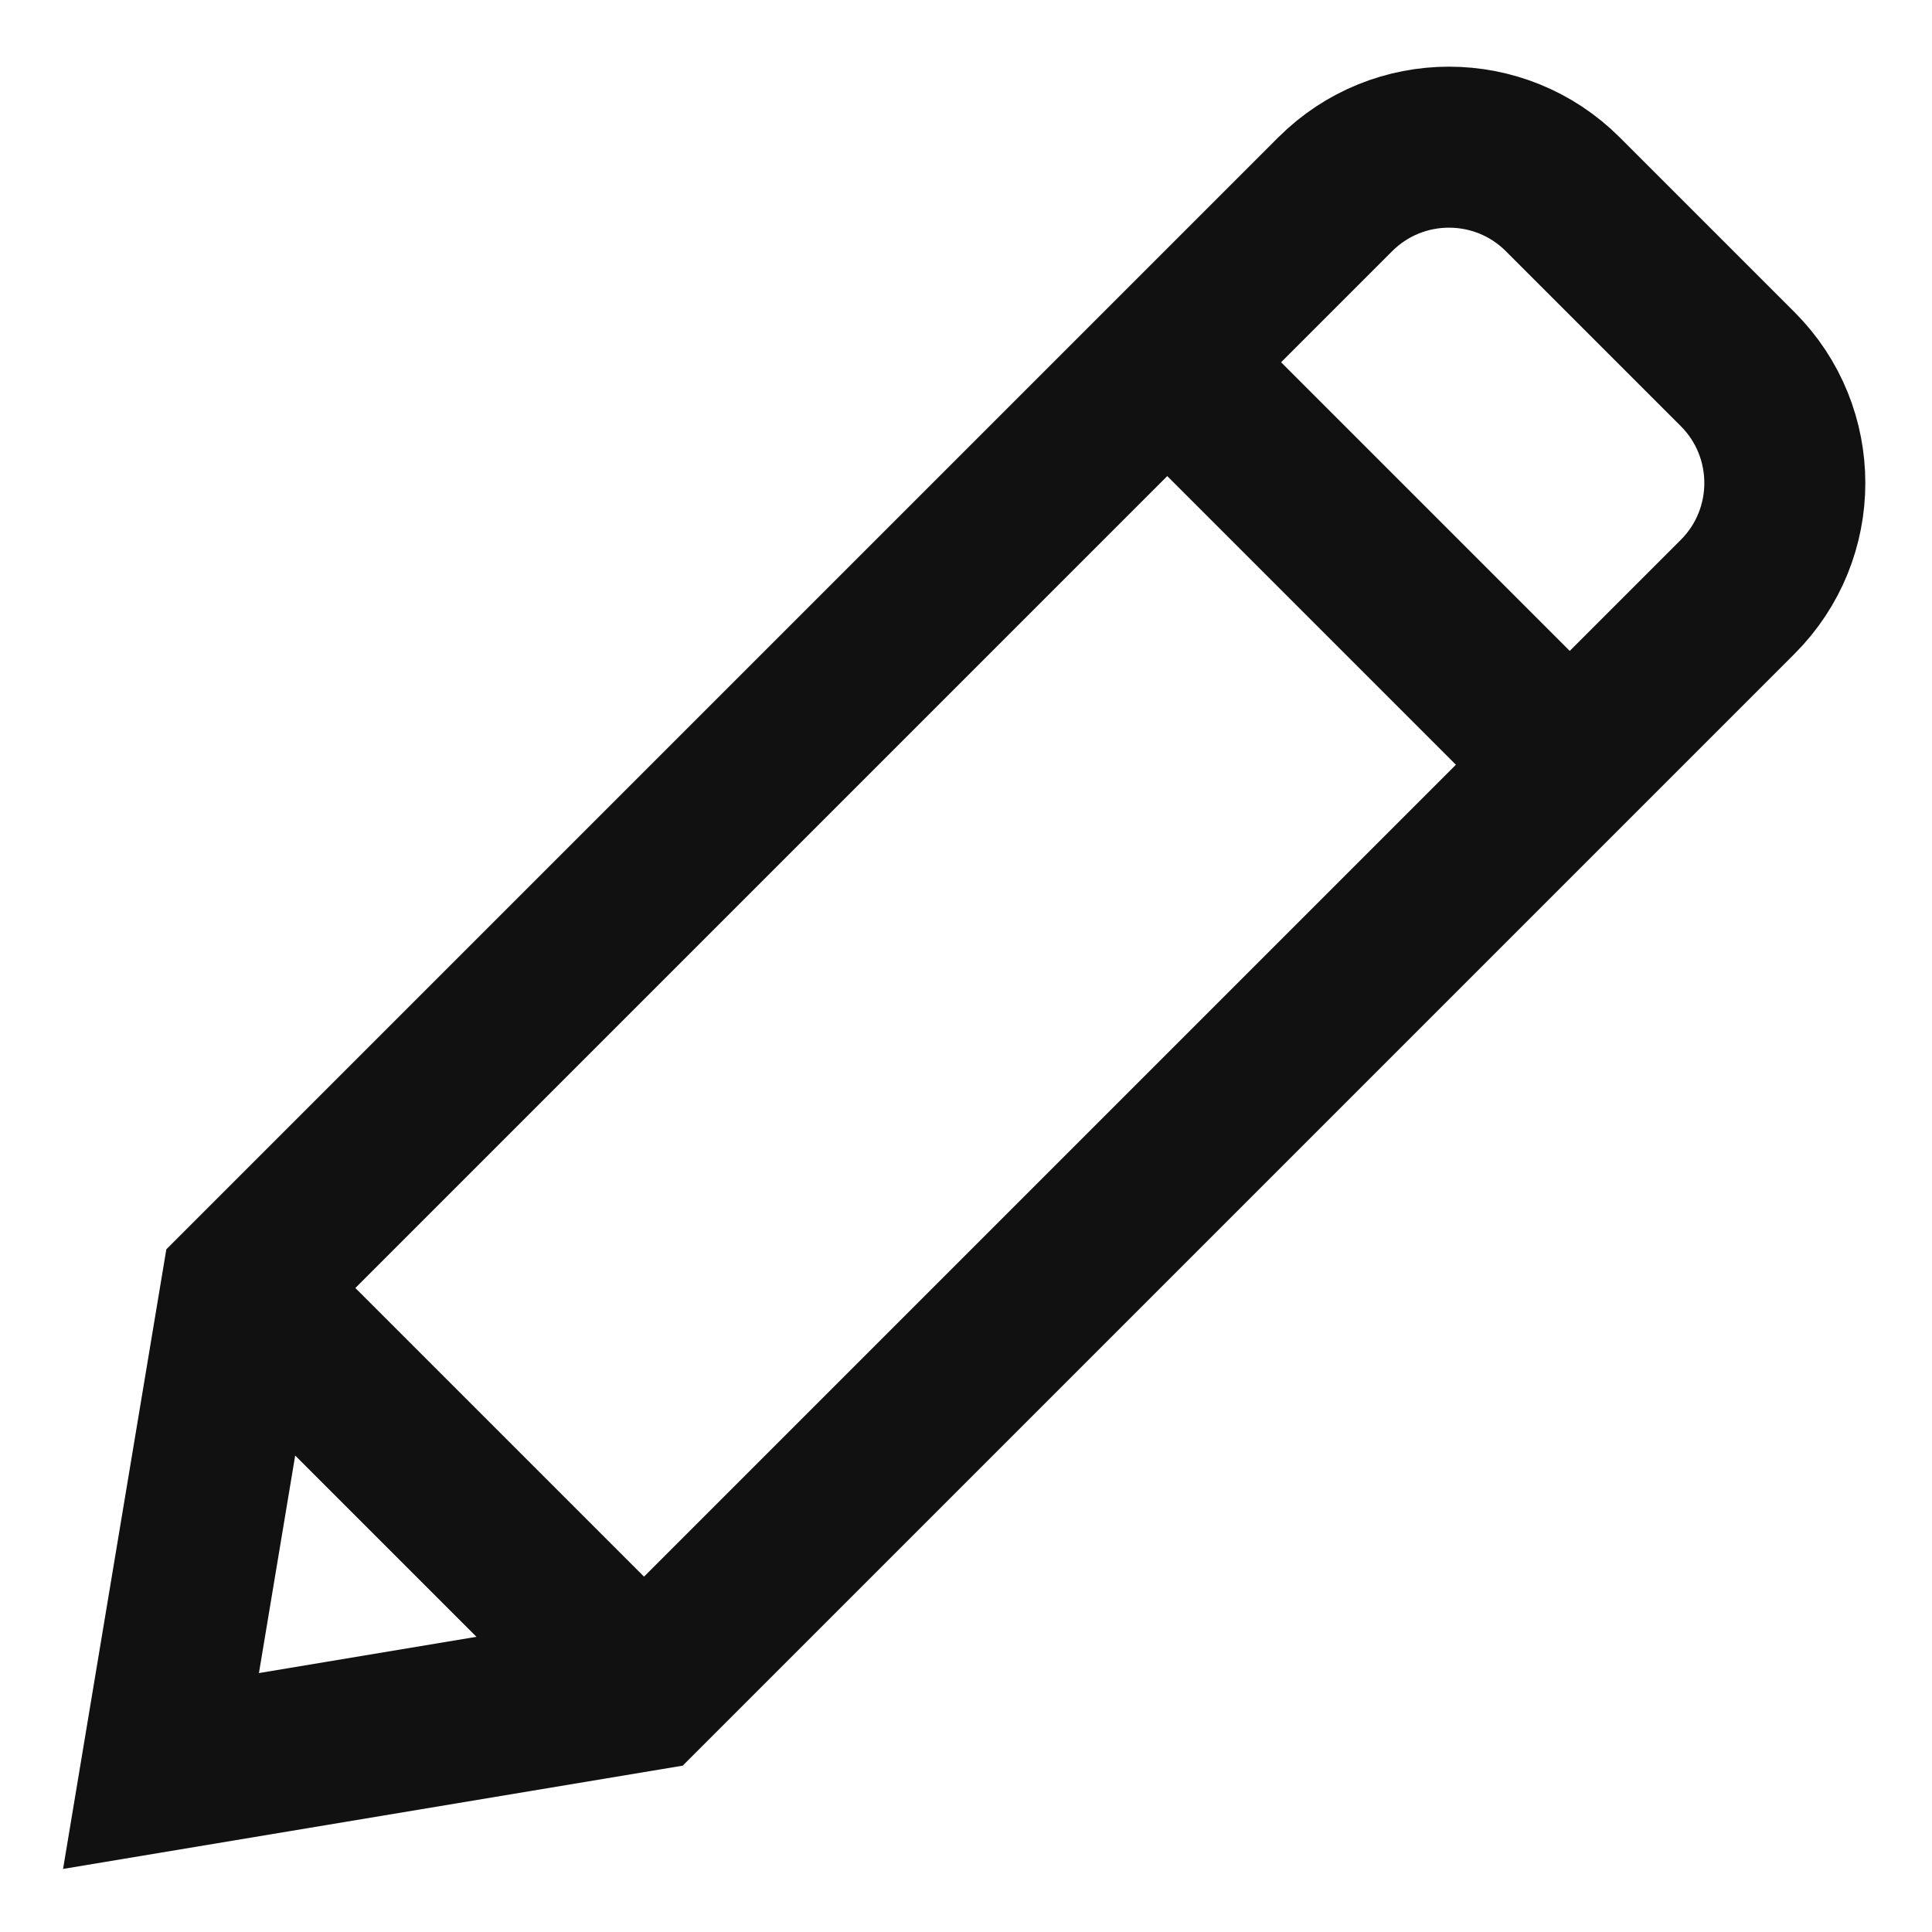
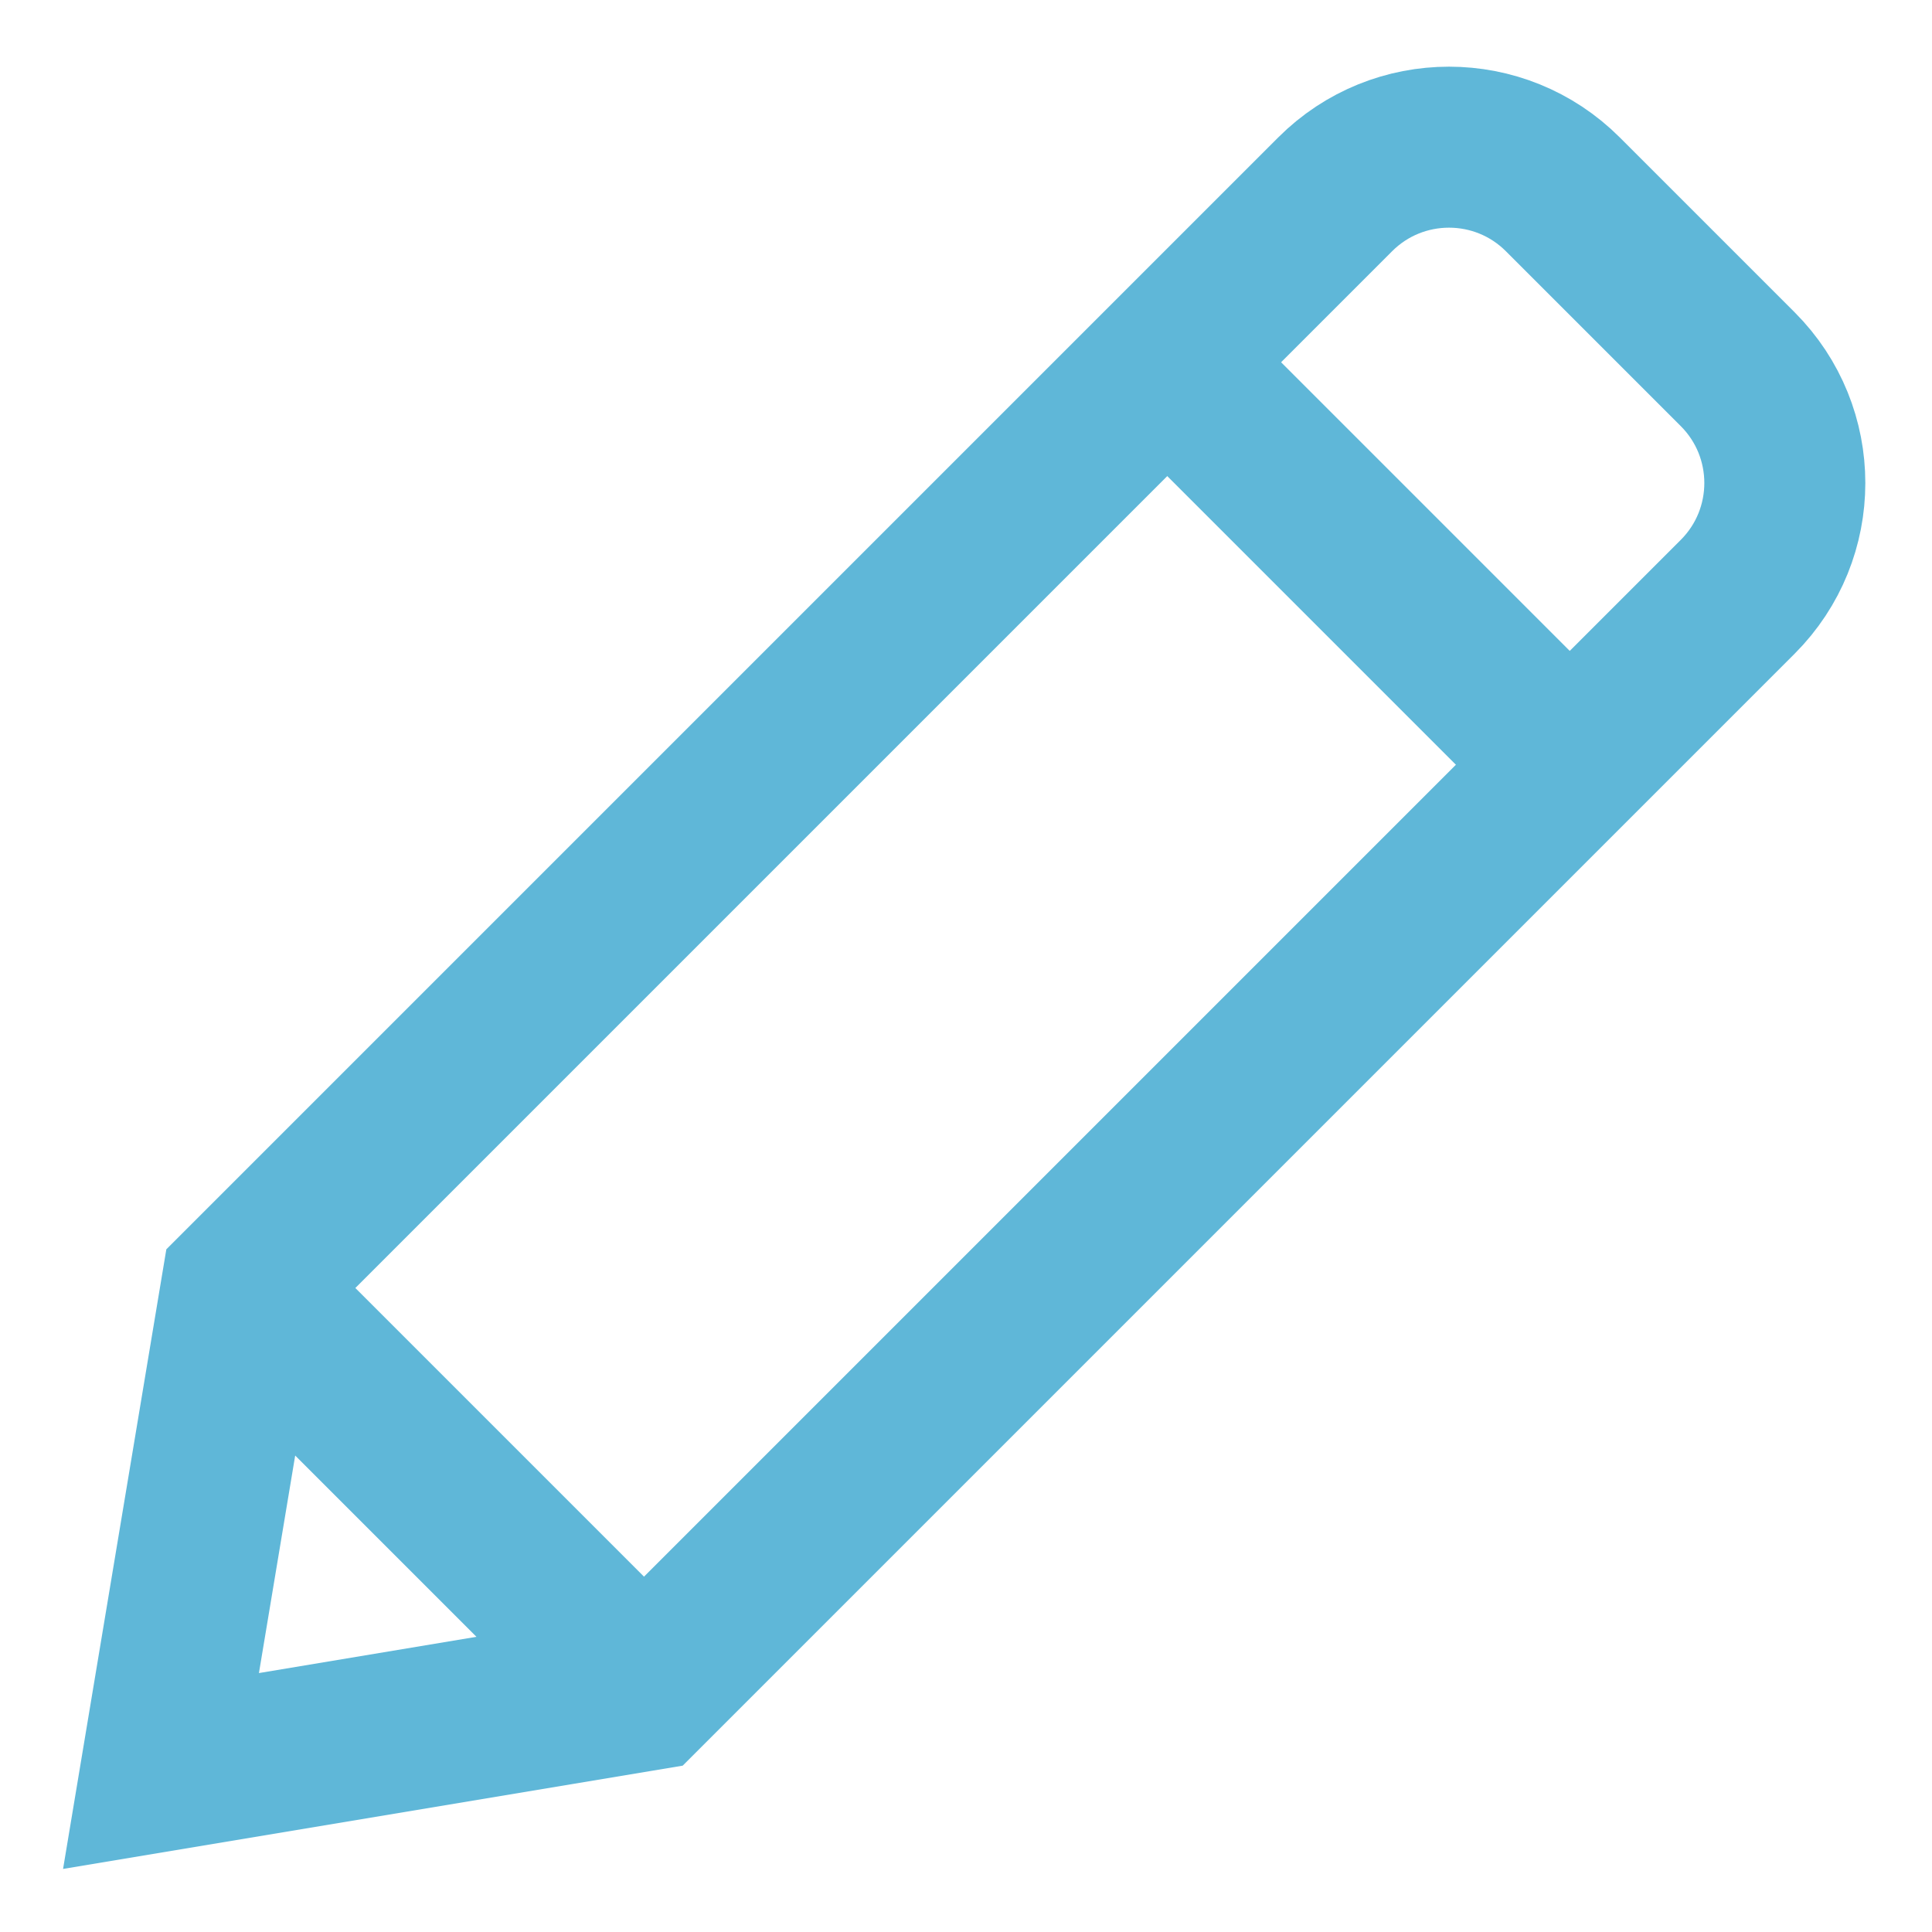
- <svg xmlns="http://www.w3.org/2000/svg" width="24" height="24" viewBox="0 0 24 24">
-   <g class="nc-icon-wrapper" stroke-linecap="square" stroke-linejoin="miter" stroke-width="2" fill="#111111" stroke="#111111">
-     <line data-cap="butt" data-color="color-2" fill="none" stroke-miterlimit="10" x1="14.5" y1="4.5" x2="19.5" y2="9.5" stroke-linecap="butt" />
-     <line data-cap="butt" data-color="color-2" fill="none" stroke-miterlimit="10" x1="3" y1="16" x2="8" y2="21" stroke-linecap="butt" />
-     <path fill="none" stroke="#111111" stroke-miterlimit="10" d="M8,21l-6,1l1-6 L16.586,2.414c0.781-0.781,2.047-0.781,2.828,0l2.172,2.172c0.781,0.781,0.781,2.047,0,2.828L8,21z" />
+ <svg xmlns="http://www.w3.org/2000/svg" width="24px" height="24px" viewBox="0 0 24 24" version="1.1">
+   <defs />
+   <g id="Page-1" stroke="none" stroke-width="1" fill="none" fill-rule="evenodd">
+     <g id="pencil" transform="translate(2, 1)" stroke="#5FB7D8" stroke-width="2">
+       <path d="M12.5,3.5 L17.5,8.5" id="Shape" />
+       <path d="M1,15 L6,20" id="Shape" />
+       <path d="M6,20 L0,21 L1,15 L14.586,1.414 C15.367,0.633 16.633,0.633 17.414,1.414 L19.586,3.586 C20.367,4.367 20.367,5.633 19.586,6.414 L6,20 Z" id="Shape" stroke-linecap="square" />
+     </g>
  </g>
</svg>
